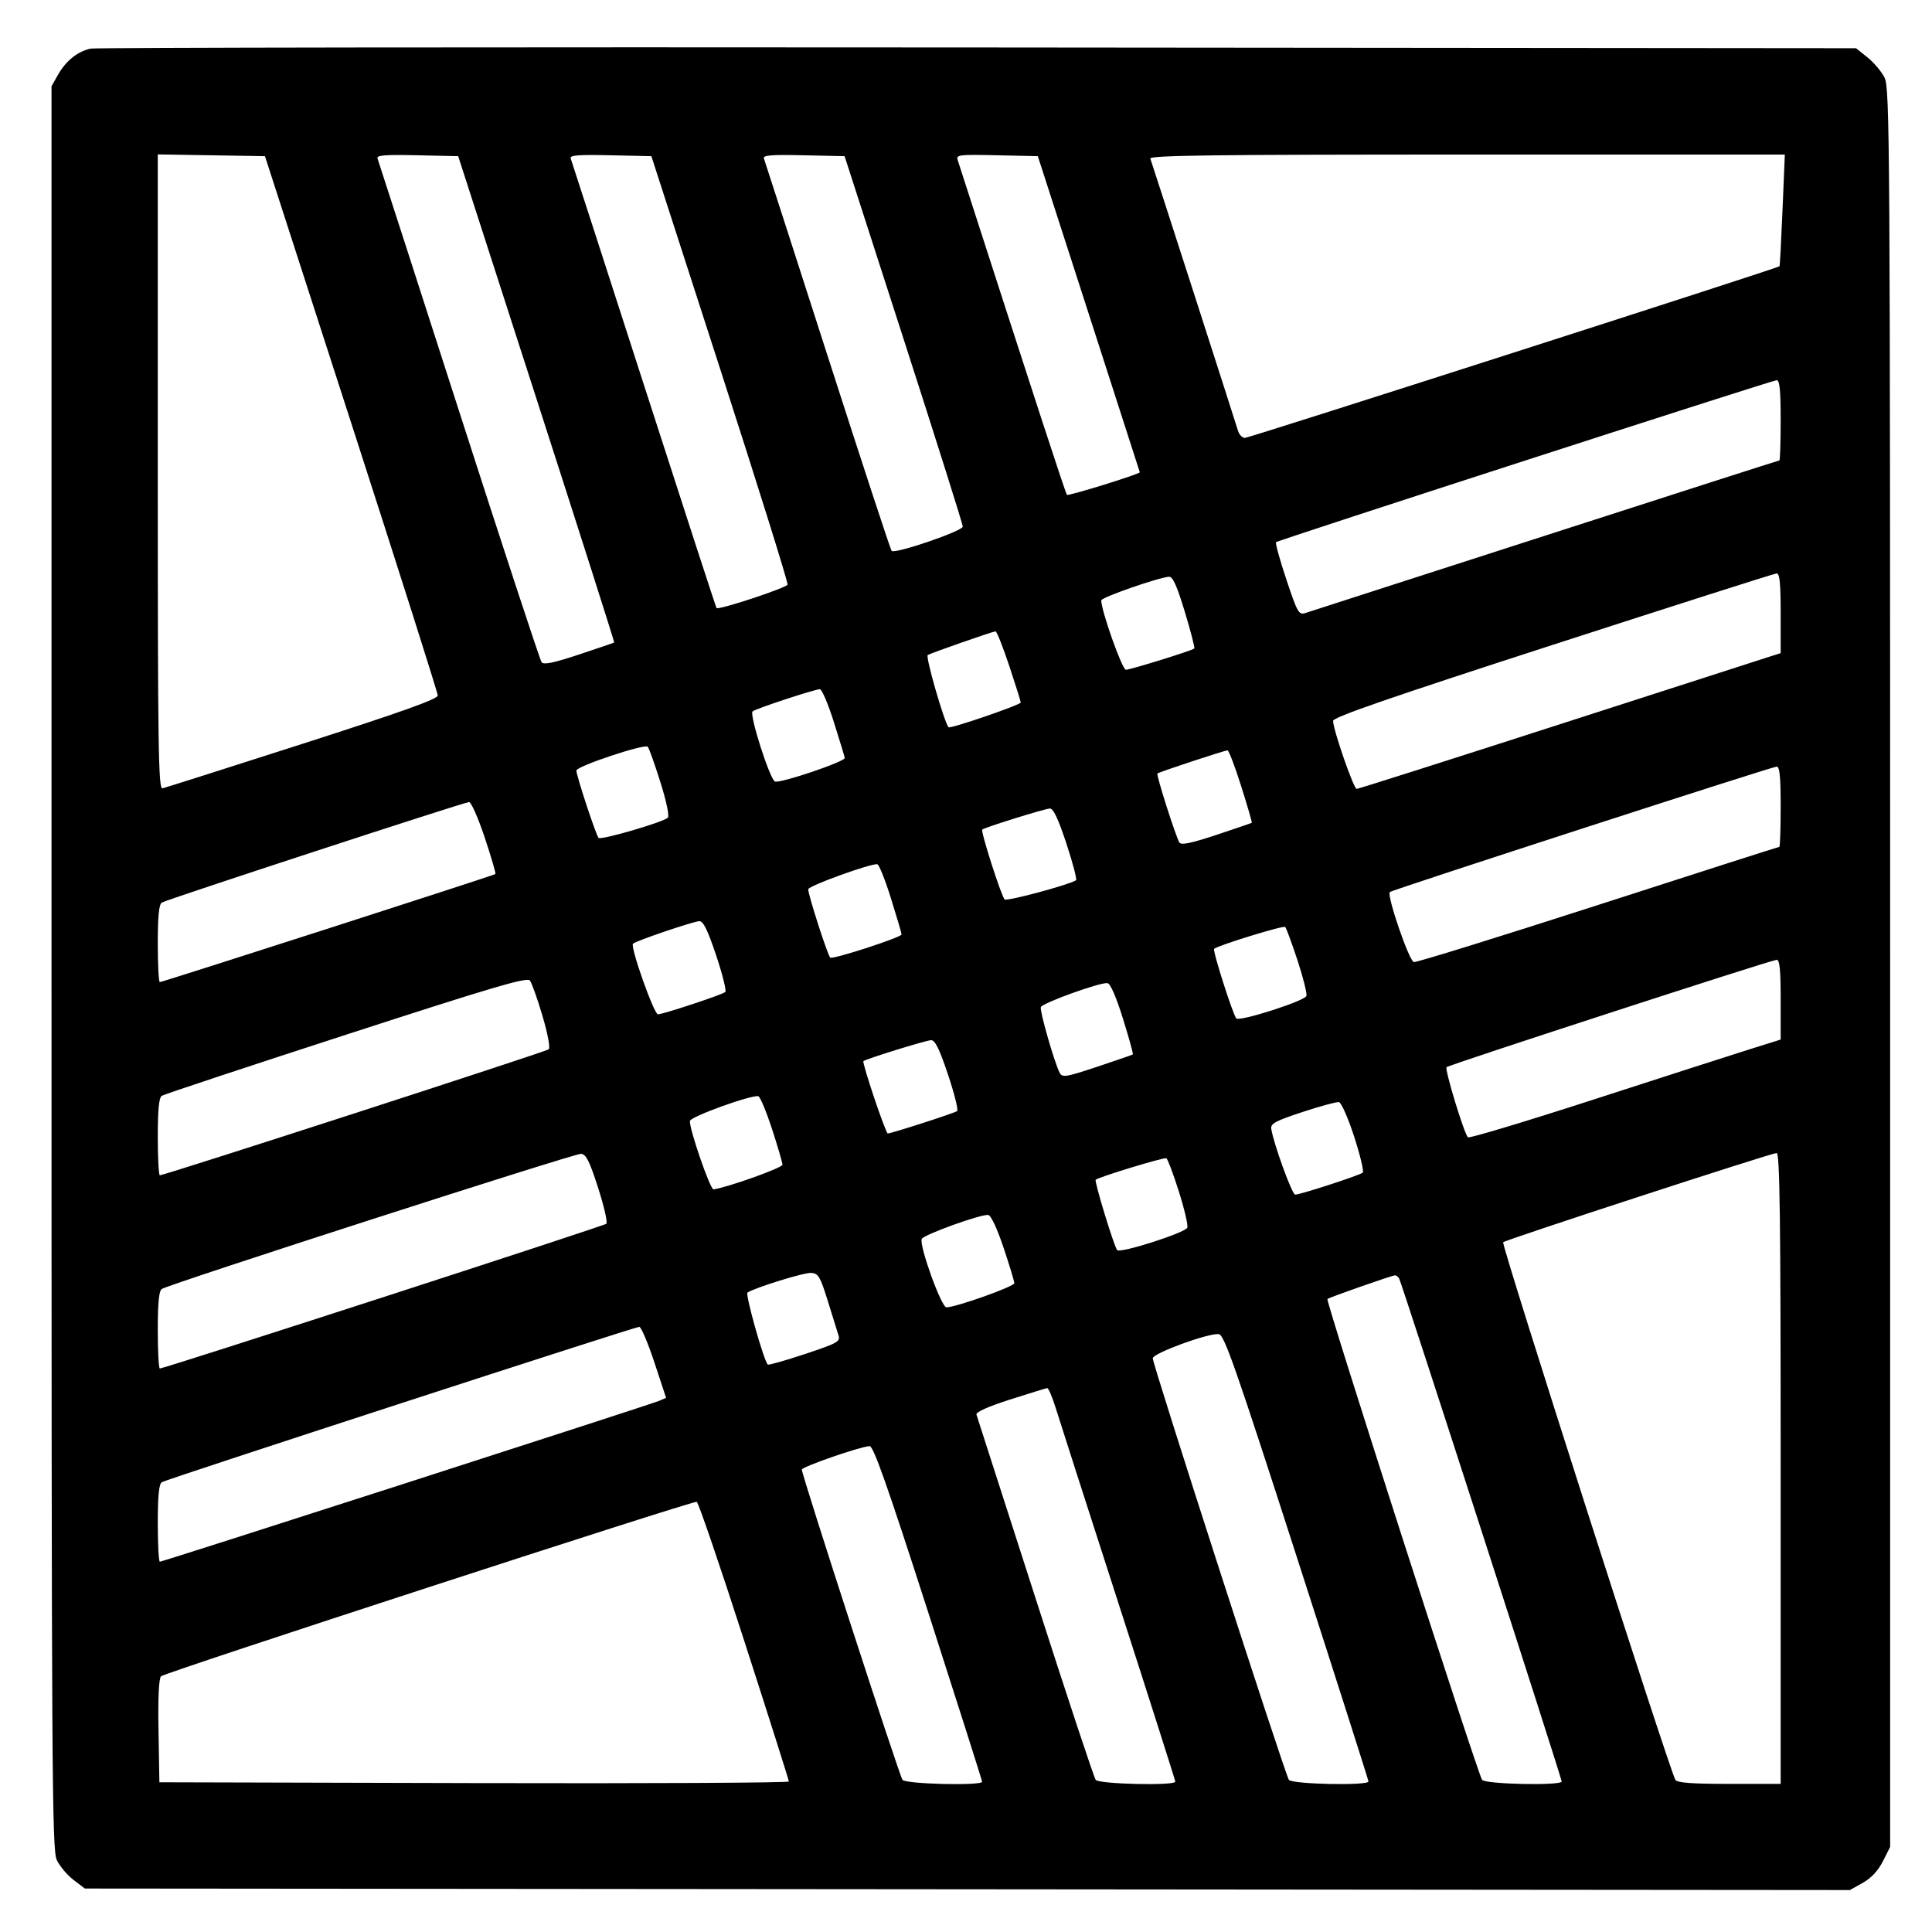
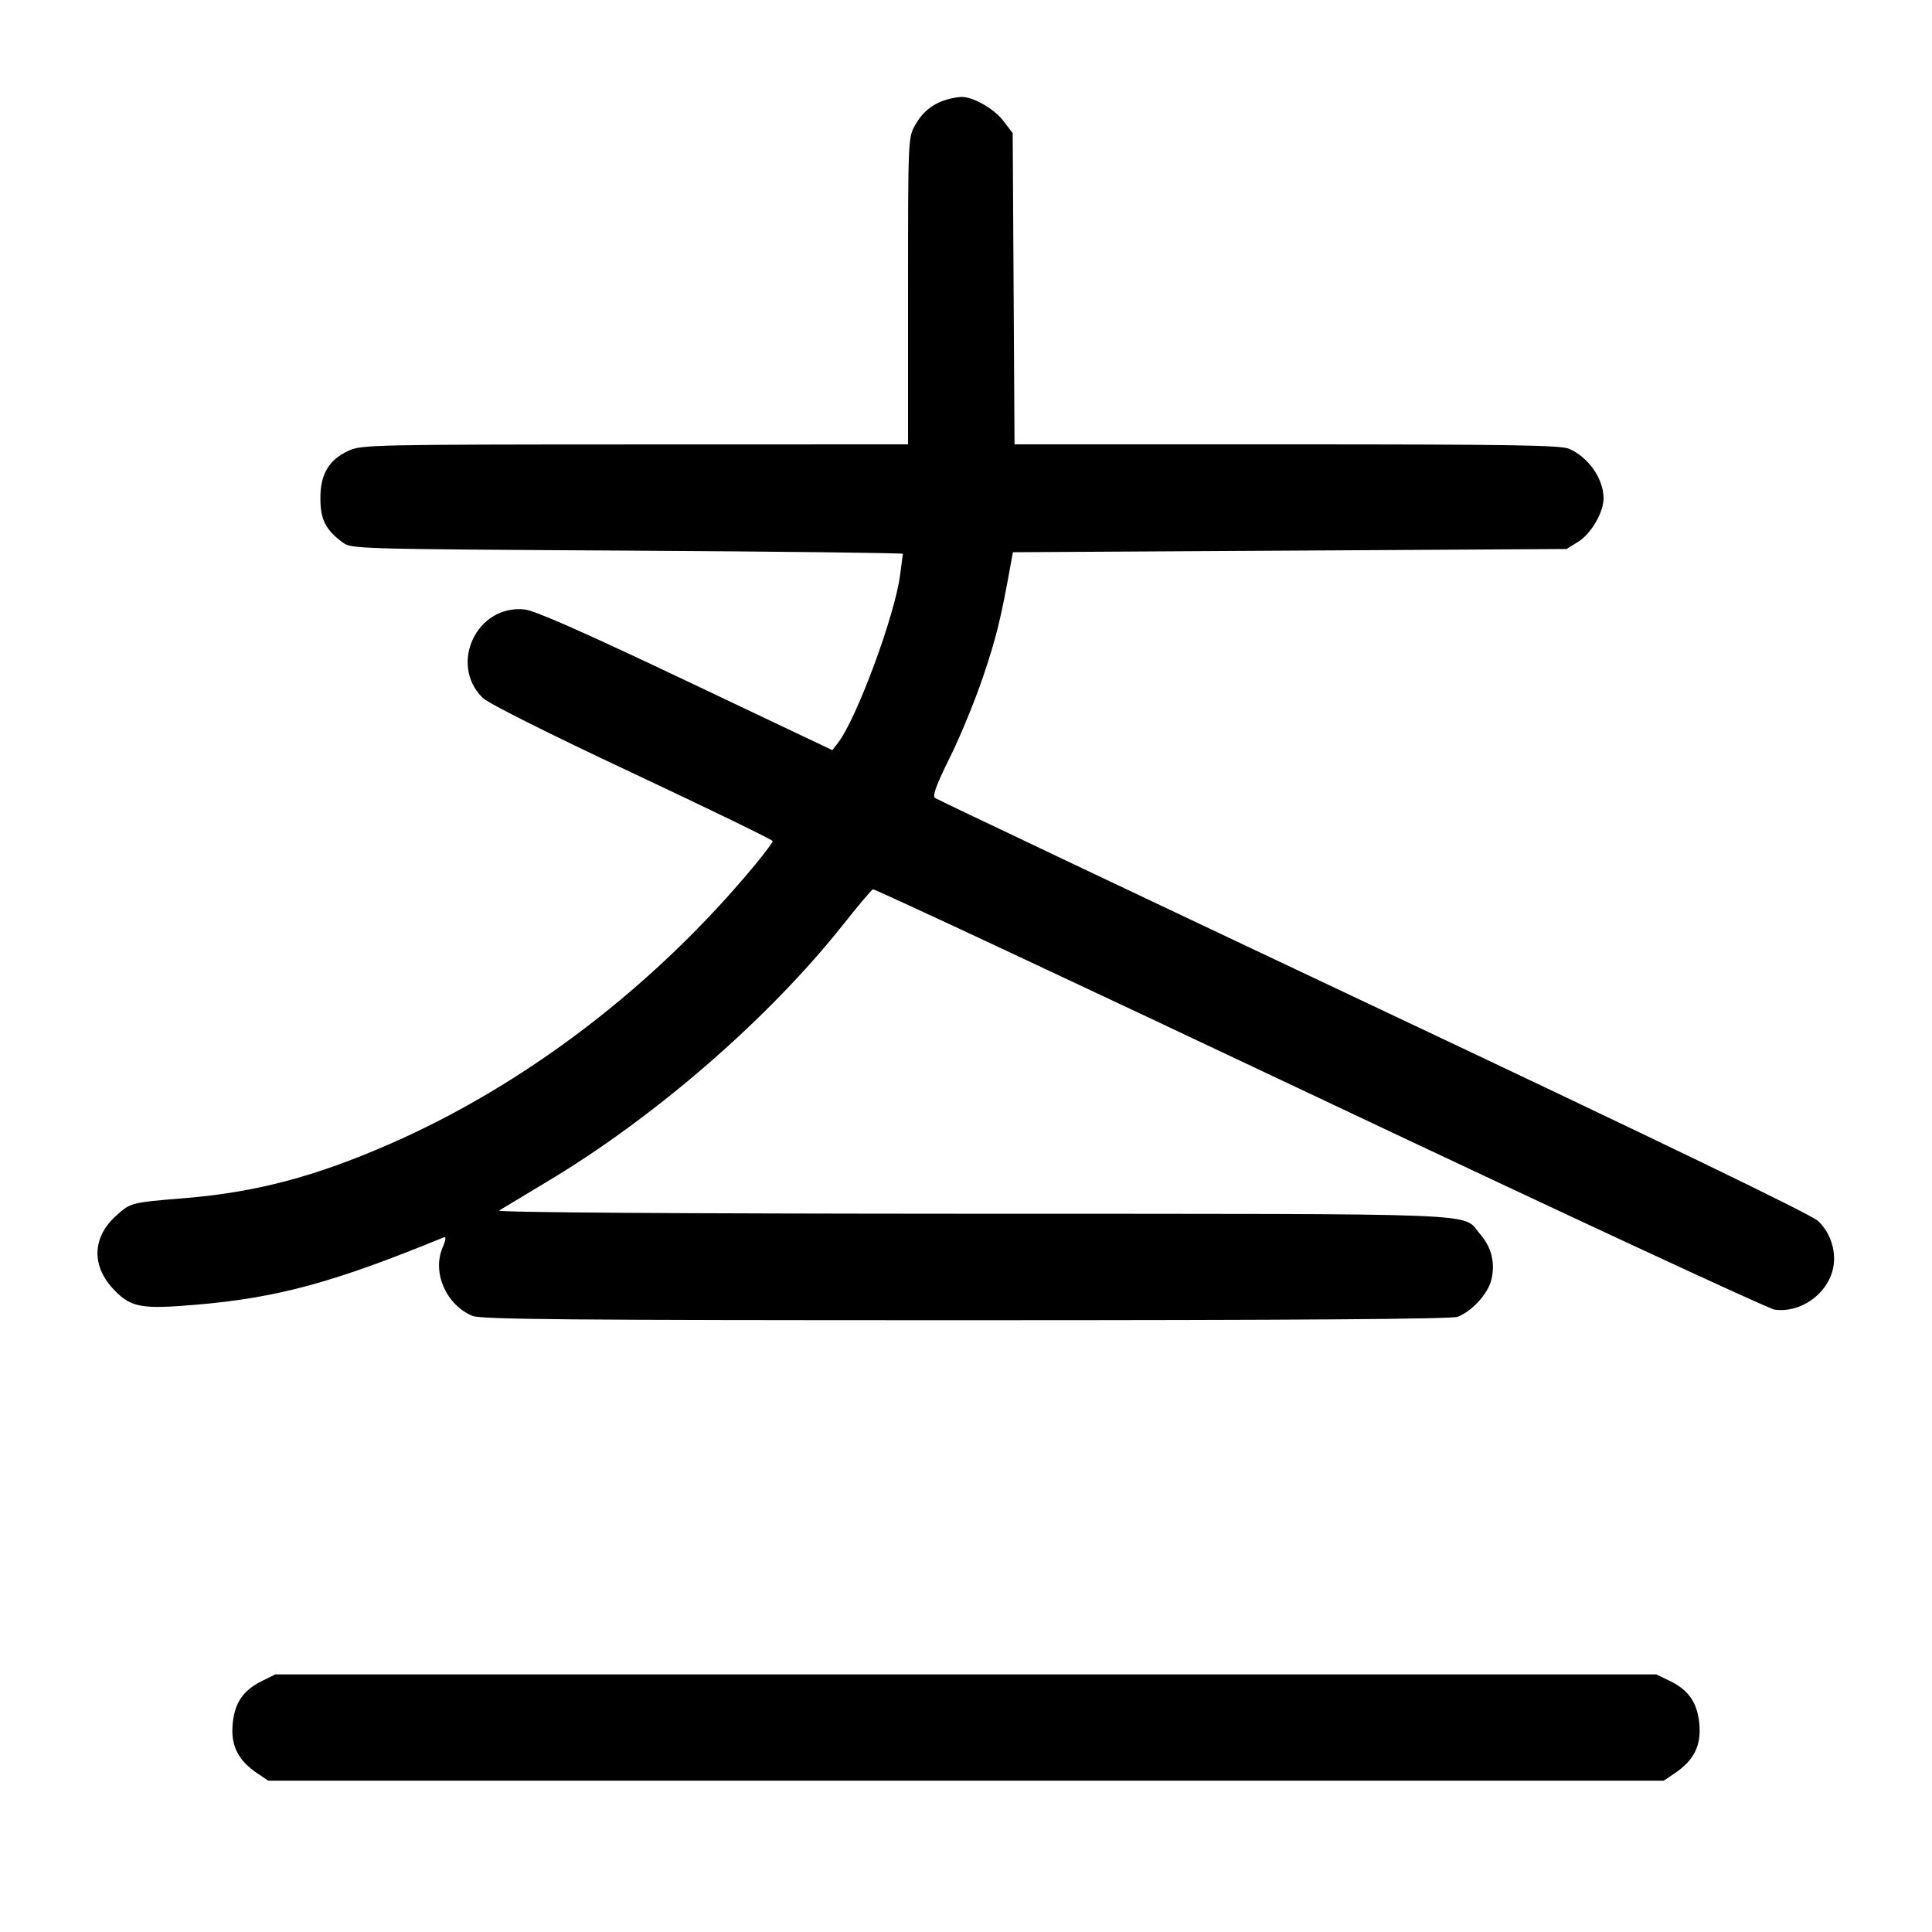
<svg xmlns="http://www.w3.org/2000/svg" width="1000" height="1000" viewBox="0 0 1000 1000" version="1.1" id="svg5">
-   <path d="M46.989 25.157 C 40.310 26.523,34.197 31.379,30.113 38.560 L 26.667 44.621 26.667 500.808 C 26.667 920.246,26.887 957.460,29.401 962.759 C 30.905 965.928,34.784 970.542,38.021 973.011 L 43.907 977.500 500.704 977.894 L 957.500 978.289 964.167 974.554 C 968.556 972.095,972.114 968.282,974.583 963.390 L 978.333 955.960 978.331 500.897 C 978.328 70.950,978.167 45.518,975.414 40.119 C 973.811 36.975,969.839 32.279,966.586 29.682 L 960.671 24.961 506.250 24.564 C 256.318 24.345,49.651 24.612,46.989 25.157 M181.859 219.167 C 206.453 295.250,226.582 358.625,226.591 360.000 C 226.602 361.829,207.802 368.541,156.574 385.000 C 118.056 397.375,85.445 407.742,84.104 408.039 C 81.978 408.509,81.667 387.576,81.667 244.249 L 81.667 79.919 109.405 80.376 L 137.143 80.833 181.859 219.167 M277.728 206.547 C 300.040 275.689,318.117 332.396,317.898 332.562 C 317.679 332.729,309.474 335.529,299.665 338.784 C 286.534 343.142,281.434 344.193,280.330 342.769 C 279.506 341.704,260.241 283.083,237.518 212.500 C 214.796 141.917,195.845 83.206,195.404 82.032 C 194.774 80.352,199.134 79.997,215.882 80.365 L 237.161 80.833 277.728 206.547 M372.709 190.833 C 392.266 251.333,407.986 301.628,407.641 302.599 C 407.037 304.302,371.955 315.880,370.879 314.732 C 370.587 314.421,353.665 262.417,333.274 199.167 C 312.883 135.917,295.840 83.206,295.401 82.032 C 294.774 80.352,299.134 79.997,315.878 80.365 L 337.151 80.833 372.709 190.833 M467.747 175.617 C 484.569 227.748,498.333 271.371,498.333 272.557 C 498.333 274.863,463.239 286.863,461.505 285.150 C 460.958 284.609,446.041 239.167,428.356 184.167 C 410.671 129.167,395.842 83.206,395.403 82.032 C 394.774 80.352,399.134 79.997,415.882 80.365 L 437.160 80.833 467.747 175.617 M563.548 162.500 C 578.054 207.417,589.940 244.292,589.961 244.446 C 590.086 245.344,552.968 256.857,552.252 256.141 C 551.550 255.439,536.468 209.227,495.701 82.866 C 494.811 80.110,496.254 79.932,515.959 80.366 L 537.175 80.833 563.548 162.500 M922.628 108.728 C 921.971 124.528,921.267 137.622,921.064 137.825 C 920.057 138.832,646.496 226.667,644.366 226.667 C 643.005 226.667,641.389 224.979,640.775 222.917 C 639.271 217.869,596.385 84.725,595.411 82.083 C 594.800 80.426,628.263 80.000,759.233 80.000 L 923.823 80.000 922.628 108.728 M921.667 217.500 C 921.667 228.958,921.365 238.333,920.996 238.333 C 920.627 238.333,866.065 255.850,799.746 277.258 C 733.427 298.667,677.550 316.695,675.575 317.321 C 672.260 318.370,671.510 317.035,665.819 299.957 C 662.428 289.782,660.020 281.092,660.466 280.645 C 661.518 279.593,916.839 196.977,919.583 196.800 C 921.146 196.700,921.667 201.873,921.667 217.500 M921.667 317.371 L 921.667 338.075 916.250 339.782 C 913.271 340.721,864.230 356.530,807.270 374.912 C 750.309 393.294,703.031 408.333,702.207 408.333 C 700.654 408.333,690.000 377.605,690.000 373.126 C 690.000 371.240,719.167 361.146,803.750 333.760 C 866.313 313.503,918.438 296.871,919.583 296.798 C 921.145 296.700,921.667 301.848,921.667 317.371 M613.267 316.695 C 616.328 326.795,618.532 335.336,618.166 335.676 C 617.006 336.754,585.059 346.667,582.745 346.667 C 580.850 346.667,570.000 316.095,570.000 310.757 C 570.000 309.224,599.561 298.919,605.101 298.520 C 607.010 298.383,609.185 303.223,613.267 316.695 M522.362 344.586 C 525.646 354.442,528.333 363.005,528.333 363.615 C 528.333 364.836,491.758 377.371,490.963 376.423 C 488.685 373.706,478.928 339.829,480.198 339.044 C 481.886 338.001,513.353 327.012,515.279 326.793 C 515.891 326.724,519.078 334.731,522.362 344.586 M431.609 373.750 C 434.573 383.146,437.111 391.490,437.249 392.292 C 437.573 394.174,403.892 405.571,401.133 404.512 C 398.505 403.504,387.752 369.885,389.526 368.223 C 390.966 366.874,421.385 356.841,424.360 356.734 C 425.384 356.697,428.646 364.354,431.609 373.750 M341.762 404.667 C 344.926 414.719,346.544 422.423,345.666 423.254 C 343.187 425.603,310.975 434.985,309.819 433.695 C 308.444 432.161,298.333 401.470,298.333 398.829 C 298.333 396.637,333.495 384.906,335.263 386.507 C 335.866 387.053,338.791 395.225,341.762 404.667 M642.441 406.944 C 645.683 417.180,648.147 425.699,647.917 425.876 C 647.688 426.053,639.446 428.871,629.603 432.138 C 616.606 436.452,611.370 437.543,610.480 436.123 C 608.601 433.126,598.375 401.069,599.075 400.370 C 599.806 399.638,633.631 388.469,635.358 388.389 C 636.013 388.358,639.200 396.708,642.441 406.944 M921.667 417.500 C 921.667 428.958,921.357 438.333,920.979 438.333 C 920.600 438.333,878.426 451.855,827.259 468.381 C 776.092 484.908,733.140 498.220,731.811 497.964 C 729.351 497.490,717.676 463.445,719.381 461.720 C 720.466 460.622,916.701 396.991,919.583 396.803 C 921.146 396.701,921.667 401.872,921.667 417.500 M250.868 433.438 C 254.247 443.579,256.747 452.116,256.423 452.408 C 255.655 453.100,84.100 508.333,82.719 508.333 C 82.140 508.333,81.667 499.378,81.667 488.432 C 81.667 474.391,82.277 468.133,83.741 467.182 C 86.082 465.660,239.760 415.381,242.779 415.149 C 243.849 415.067,247.489 423.297,250.868 433.438 M551.981 436.660 C 555.311 446.740,557.540 455.283,556.934 455.645 C 552.729 458.157,521.013 466.659,519.987 465.550 C 518.173 463.587,507.506 430.265,508.415 429.397 C 509.549 428.313,540.456 418.674,543.380 418.492 C 545.184 418.379,547.689 423.671,551.981 436.660 M461.204 465.129 C 464.190 474.683,466.641 483.025,466.650 483.666 C 466.671 485.142,431.316 496.647,429.744 495.675 C 428.539 494.930,418.333 463.286,418.333 460.295 C 418.333 458.543,451.264 446.637,454.136 447.351 C 455.037 447.575,458.217 455.575,461.204 465.129 M370.679 494.507 C 373.964 504.319,376.093 512.851,375.410 513.466 C 373.868 514.854,343.212 525.000,340.560 525.000 C 338.471 525.000,326.104 490.022,327.637 488.451 C 329.014 487.042,358.715 476.950,361.936 476.798 C 364.006 476.700,366.212 481.169,370.679 494.507 M671.616 497.140 C 674.566 506.109,676.619 514.387,676.178 515.536 C 675.172 518.157,641.546 528.917,639.911 527.141 C 638.163 525.241,627.523 491.905,628.415 491.119 C 630.468 489.309,664.308 478.891,665.209 479.792 C 665.783 480.365,668.666 488.171,671.616 497.140 M921.667 517.371 L 921.667 538.074 905.417 543.176 C 896.479 545.982,860.297 557.633,825.011 569.066 C 789.725 580.500,760.372 589.325,759.782 588.678 C 757.699 586.393,747.677 553.434,748.741 552.370 C 749.974 551.137,916.402 497.003,919.583 496.800 C 921.145 496.700,921.667 501.848,921.667 517.371 M280.784 525.812 C 283.528 535.105,284.880 542.373,284.006 543.136 C 282.605 544.359,85.118 608.333,82.744 608.333 C 82.152 608.333,81.667 599.378,81.667 588.432 C 81.667 574.360,82.276 568.135,83.746 567.182 C 84.890 566.440,127.828 552.203,179.163 535.543 C 255.640 510.724,272.821 505.663,274.278 507.527 C 275.256 508.778,278.183 517.006,280.784 525.812 M581.247 527.257 C 584.345 537.204,586.644 545.535,586.356 545.771 C 586.069 546.006,577.769 548.875,567.912 552.147 C 551.632 557.550,549.853 557.839,548.501 555.298 C 545.841 550.297,538.077 523.269,538.735 521.296 C 539.440 519.179,569.413 508.375,573.224 508.864 C 574.722 509.056,577.720 515.928,581.247 527.257 M490.679 556.174 C 493.964 565.986,496.093 574.494,495.410 575.082 C 494.247 576.081,461.429 586.667,459.495 586.667 C 458.411 586.667,446.083 550.009,446.911 549.247 C 448.143 548.112,479.296 538.464,481.936 538.400 C 483.990 538.351,486.248 542.941,490.679 556.174 M399.573 584.300 C 402.547 593.393,404.984 601.749,404.990 602.868 C 404.998 604.455,376.773 614.543,369.324 615.616 C 367.607 615.863,356.550 583.737,357.125 580.172 C 357.484 577.945,388.891 566.605,392.500 567.400 C 393.417 567.602,396.600 575.207,399.573 584.300 M700.908 588.299 C 704.021 597.905,706.028 606.293,705.367 606.938 C 704.006 608.268,673.103 618.333,670.382 618.333 C 668.775 618.333,659.222 592.055,658.004 584.286 C 657.579 581.577,660.120 580.208,674.167 575.577 C 683.333 572.555,691.827 570.252,693.041 570.458 C 694.255 570.664,697.795 578.693,700.908 588.299 M309.592 614.833 C 312.659 624.366,314.567 632.729,313.834 633.418 C 312.594 634.583,85.085 708.333,82.733 708.333 C 82.146 708.333,81.667 699.378,81.667 688.432 C 81.667 674.375,82.277 668.134,83.744 667.182 C 87.789 664.556,297.551 596.921,300.758 597.208 C 303.357 597.441,305.147 601.012,309.592 614.833 M921.667 760.000 L 921.667 923.333 895.098 923.333 C 875.674 923.333,868.167 922.773,867.182 921.250 C 864.307 916.809,776.936 644.100,778.031 642.988 C 779.305 641.694,916.219 597.022,919.583 596.802 C 921.237 596.695,921.667 630.372,921.667 760.000 M610.166 616.679 C 613.048 625.769,615.019 634.212,614.548 635.442 C 613.541 638.066,579.786 648.868,578.237 647.062 C 576.647 645.208,566.339 611.439,567.123 610.655 C 568.519 609.259,602.547 598.897,603.714 599.512 C 604.381 599.864,607.285 607.589,610.166 616.679 M519.435 645.769 C 522.496 654.901,525.000 663.179,525.000 664.165 C 525.000 665.915,494.771 676.667,489.852 676.667 C 487.252 676.667,475.816 645.051,477.063 641.310 C 477.769 639.194,507.727 628.370,511.518 628.862 C 512.917 629.043,516.125 635.895,519.435 645.769 M428.451 673.333 C 430.864 681.125,433.353 689.116,433.982 691.092 C 435.036 694.408,433.706 695.155,416.624 700.848 C 406.449 704.238,397.799 706.688,397.402 706.291 C 395.278 704.167,385.614 669.817,386.915 669.013 C 391.345 666.275,416.405 658.557,419.948 658.839 C 423.585 659.129,424.572 660.812,428.451 673.333 M724.163 661.661 C 725.370 663.614,808.302 920.243,808.321 922.083 C 808.344 924.346,768.908 923.549,767.127 921.250 C 764.920 918.401,686.097 673.348,687.073 672.371 C 687.863 671.582,719.858 660.360,721.985 660.126 C 722.618 660.057,723.599 660.748,724.163 661.661 M338.679 705.089 L 344.765 723.512 341.133 725.084 C 336.713 726.997,84.258 808.333,82.741 808.333 C 82.150 808.333,81.667 799.378,81.667 788.432 C 81.667 774.378,82.277 768.134,83.743 767.182 C 86.018 765.704,328.104 686.935,330.880 686.769 C 331.822 686.713,335.331 694.957,338.679 705.089 M671.199 805.833 C 691.607 869.083,708.312 921.396,708.319 922.083 C 708.345 924.347,668.908 923.549,667.132 921.250 C 665.231 918.789,596.667 706.470,596.667 703.045 C 596.667 700.471,625.174 690.020,630.796 690.533 C 633.640 690.792,639.174 706.585,671.199 805.833 M546.423 728.750 C 548.196 734.479,562.851 780.083,578.990 830.092 C 595.129 880.101,608.333 921.539,608.333 922.176 C 608.333 924.376,568.862 923.490,567.131 921.250 C 566.245 920.104,552.151 877.542,535.810 826.667 C 519.469 775.792,505.788 733.273,505.408 732.180 C 504.971 730.923,511.350 728.070,522.776 724.410 C 532.707 721.229,541.366 718.560,542.016 718.480 C 542.667 718.399,544.650 723.021,546.423 728.750 M480.504 834.721 C 495.810 882.234,508.333 921.609,508.333 922.221 C 508.333 924.391,468.840 923.460,467.132 921.250 C 465.497 919.134,414.976 763.427,415.029 760.670 C 415.058 759.206,444.928 748.838,450.087 748.502 C 452.068 748.373,459.202 768.597,480.504 834.721 M385.197 849.238 C 397.903 888.615,408.307 921.400,408.316 922.092 C 408.326 922.784,335.021 923.159,245.417 922.925 L 82.500 922.500 82.040 895.960 C 81.741 878.773,82.206 868.794,83.358 867.642 C 85.278 865.722,358.205 776.833,360.631 777.338 C 361.436 777.506,372.491 809.861,385.197 849.238 " stroke="none" fill-rule="evenodd" fill="#000000" />
+   <path d="M489.856 51.593 C 482.637 53.781,477.477 57.984,473.649 64.795 C 470.037 71.222,470.000 72.090,470.000 150.644 L 470.000 230.000 328.750 230.037 C 194.605 230.071,187.156 230.229,180.668 233.176 C 170.292 237.888,165.833 245.287,165.833 257.794 C 165.833 268.918,168.424 274.096,177.308 280.730 C 181.851 284.123,183.738 284.177,324.705 285.000 C 403.242 285.458,467.422 286.208,467.327 286.667 C 467.233 287.125,466.598 291.958,465.917 297.406 C 463.319 318.198,443.477 371.887,433.707 384.561 L 430.833 388.288 355.000 352.285 C 301.709 326.984,276.901 316.036,271.544 315.457 C 246.873 312.789,232.170 343.679,249.788 361.162 C 252.662 364.015,282.799 379.137,327.184 400.000 C 367.162 418.792,399.901 434.690,399.936 435.330 C 399.971 435.970,396.100 441.220,391.333 446.997 C 339.337 510.010,272.042 561.483,201.374 592.294 C 162.869 609.081,132.424 617.113,95.833 620.135 C 67.530 622.473,67.668 622.437,59.974 629.389 C 47.655 640.517,47.267 655.357,58.974 667.556 C 67.833 676.788,73.121 677.748,101.667 675.311 C 143.705 671.721,172.750 663.816,229.571 640.503 C 231.052 639.895,230.892 641.447,229.009 645.954 C 223.642 658.798,230.978 675.430,244.504 681.082 C 248.949 682.939,293.683 683.333,499.838 683.333 C 672.039 683.333,751.242 682.783,754.475 681.564 C 761.640 678.863,769.870 670.005,771.770 662.950 C 774.124 654.206,772.146 645.661,766.197 638.887 C 756.197 627.497,777.047 628.343,503.833 628.235 C 348.030 628.174,256.763 627.554,258.333 626.568 C 259.708 625.704,270.895 618.974,283.194 611.610 C 339.469 577.916,398.011 527.053,436.594 478.333 C 444.217 468.708,451.084 460.589,451.855 460.290 C 452.626 459.992,556.587 508.635,682.879 568.386 C 809.170 628.137,915.225 677.406,918.556 677.872 C 931.436 679.676,945.056 670.506,948.501 657.710 C 950.893 648.827,947.914 638.503,941.078 631.989 C 937.593 628.667,860.359 591.344,710.833 520.723 C 587.083 462.276,484.967 413.796,483.909 412.989 C 482.530 411.938,484.735 405.987,491.679 392.011 C 497.012 381.280,504.777 362.375,508.936 350.000 C 515.675 329.949,517.937 320.777,522.912 293.333 L 524.272 285.833 667.552 285.000 L 810.833 284.167 816.965 280.354 C 823.580 276.241,830.000 265.189,830.000 257.916 C 830.000 247.842,822.147 236.578,812.137 232.295 C 807.724 230.407,781.820 230.000,665.948 230.000 L 525.121 230.000 524.644 149.452 L 524.167 68.904 519.360 62.604 C 514.473 56.198,503.544 49.986,497.500 50.180 C 495.667 50.239,492.227 50.874,489.856 51.593 M135.400 870.184 C 125.600 875.035,121.148 881.852,120.353 893.224 C 119.606 903.922,123.456 911.309,133.203 917.877 L 138.826 921.667 500.000 921.667 L 861.174 921.667 866.797 917.877 C 876.544 911.309,880.394 903.922,879.647 893.224 C 878.848 881.793,874.325 874.917,864.462 870.143 L 857.281 866.667 499.890 866.668 L 142.500 866.669 135.400 870.184 " stroke="none" fill-rule="evenodd" fill="#000000" />
</svg>
